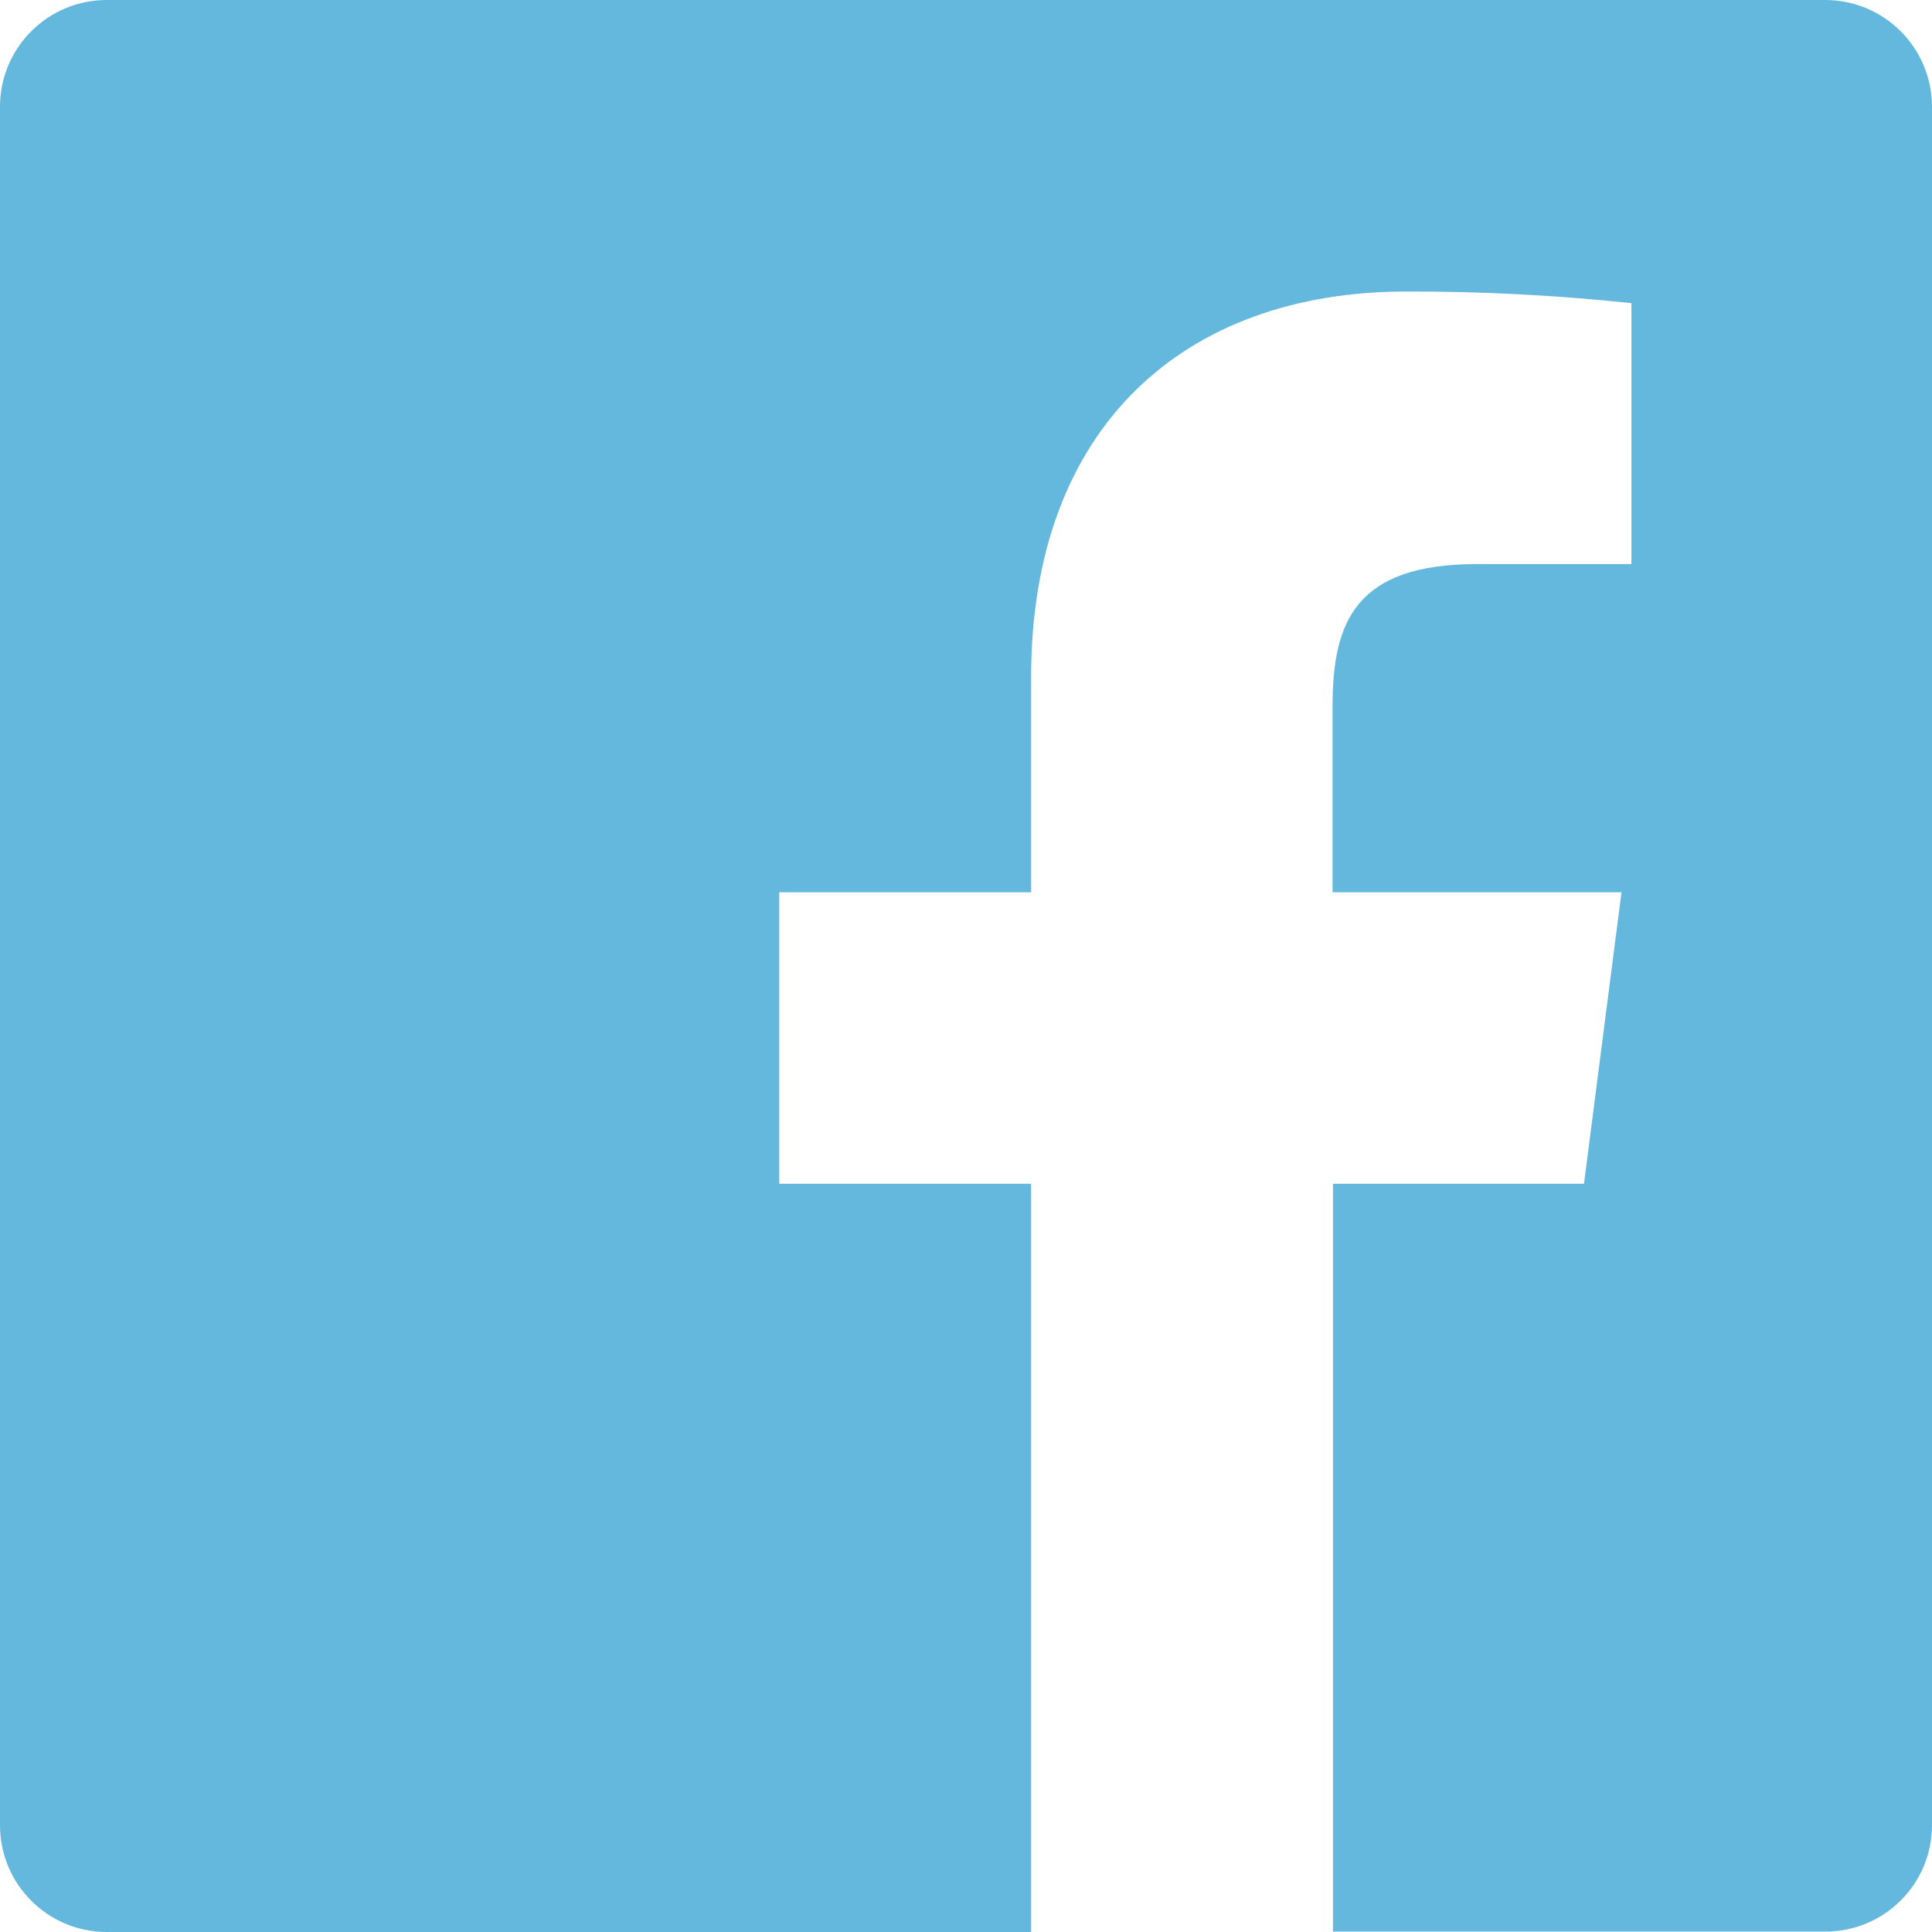
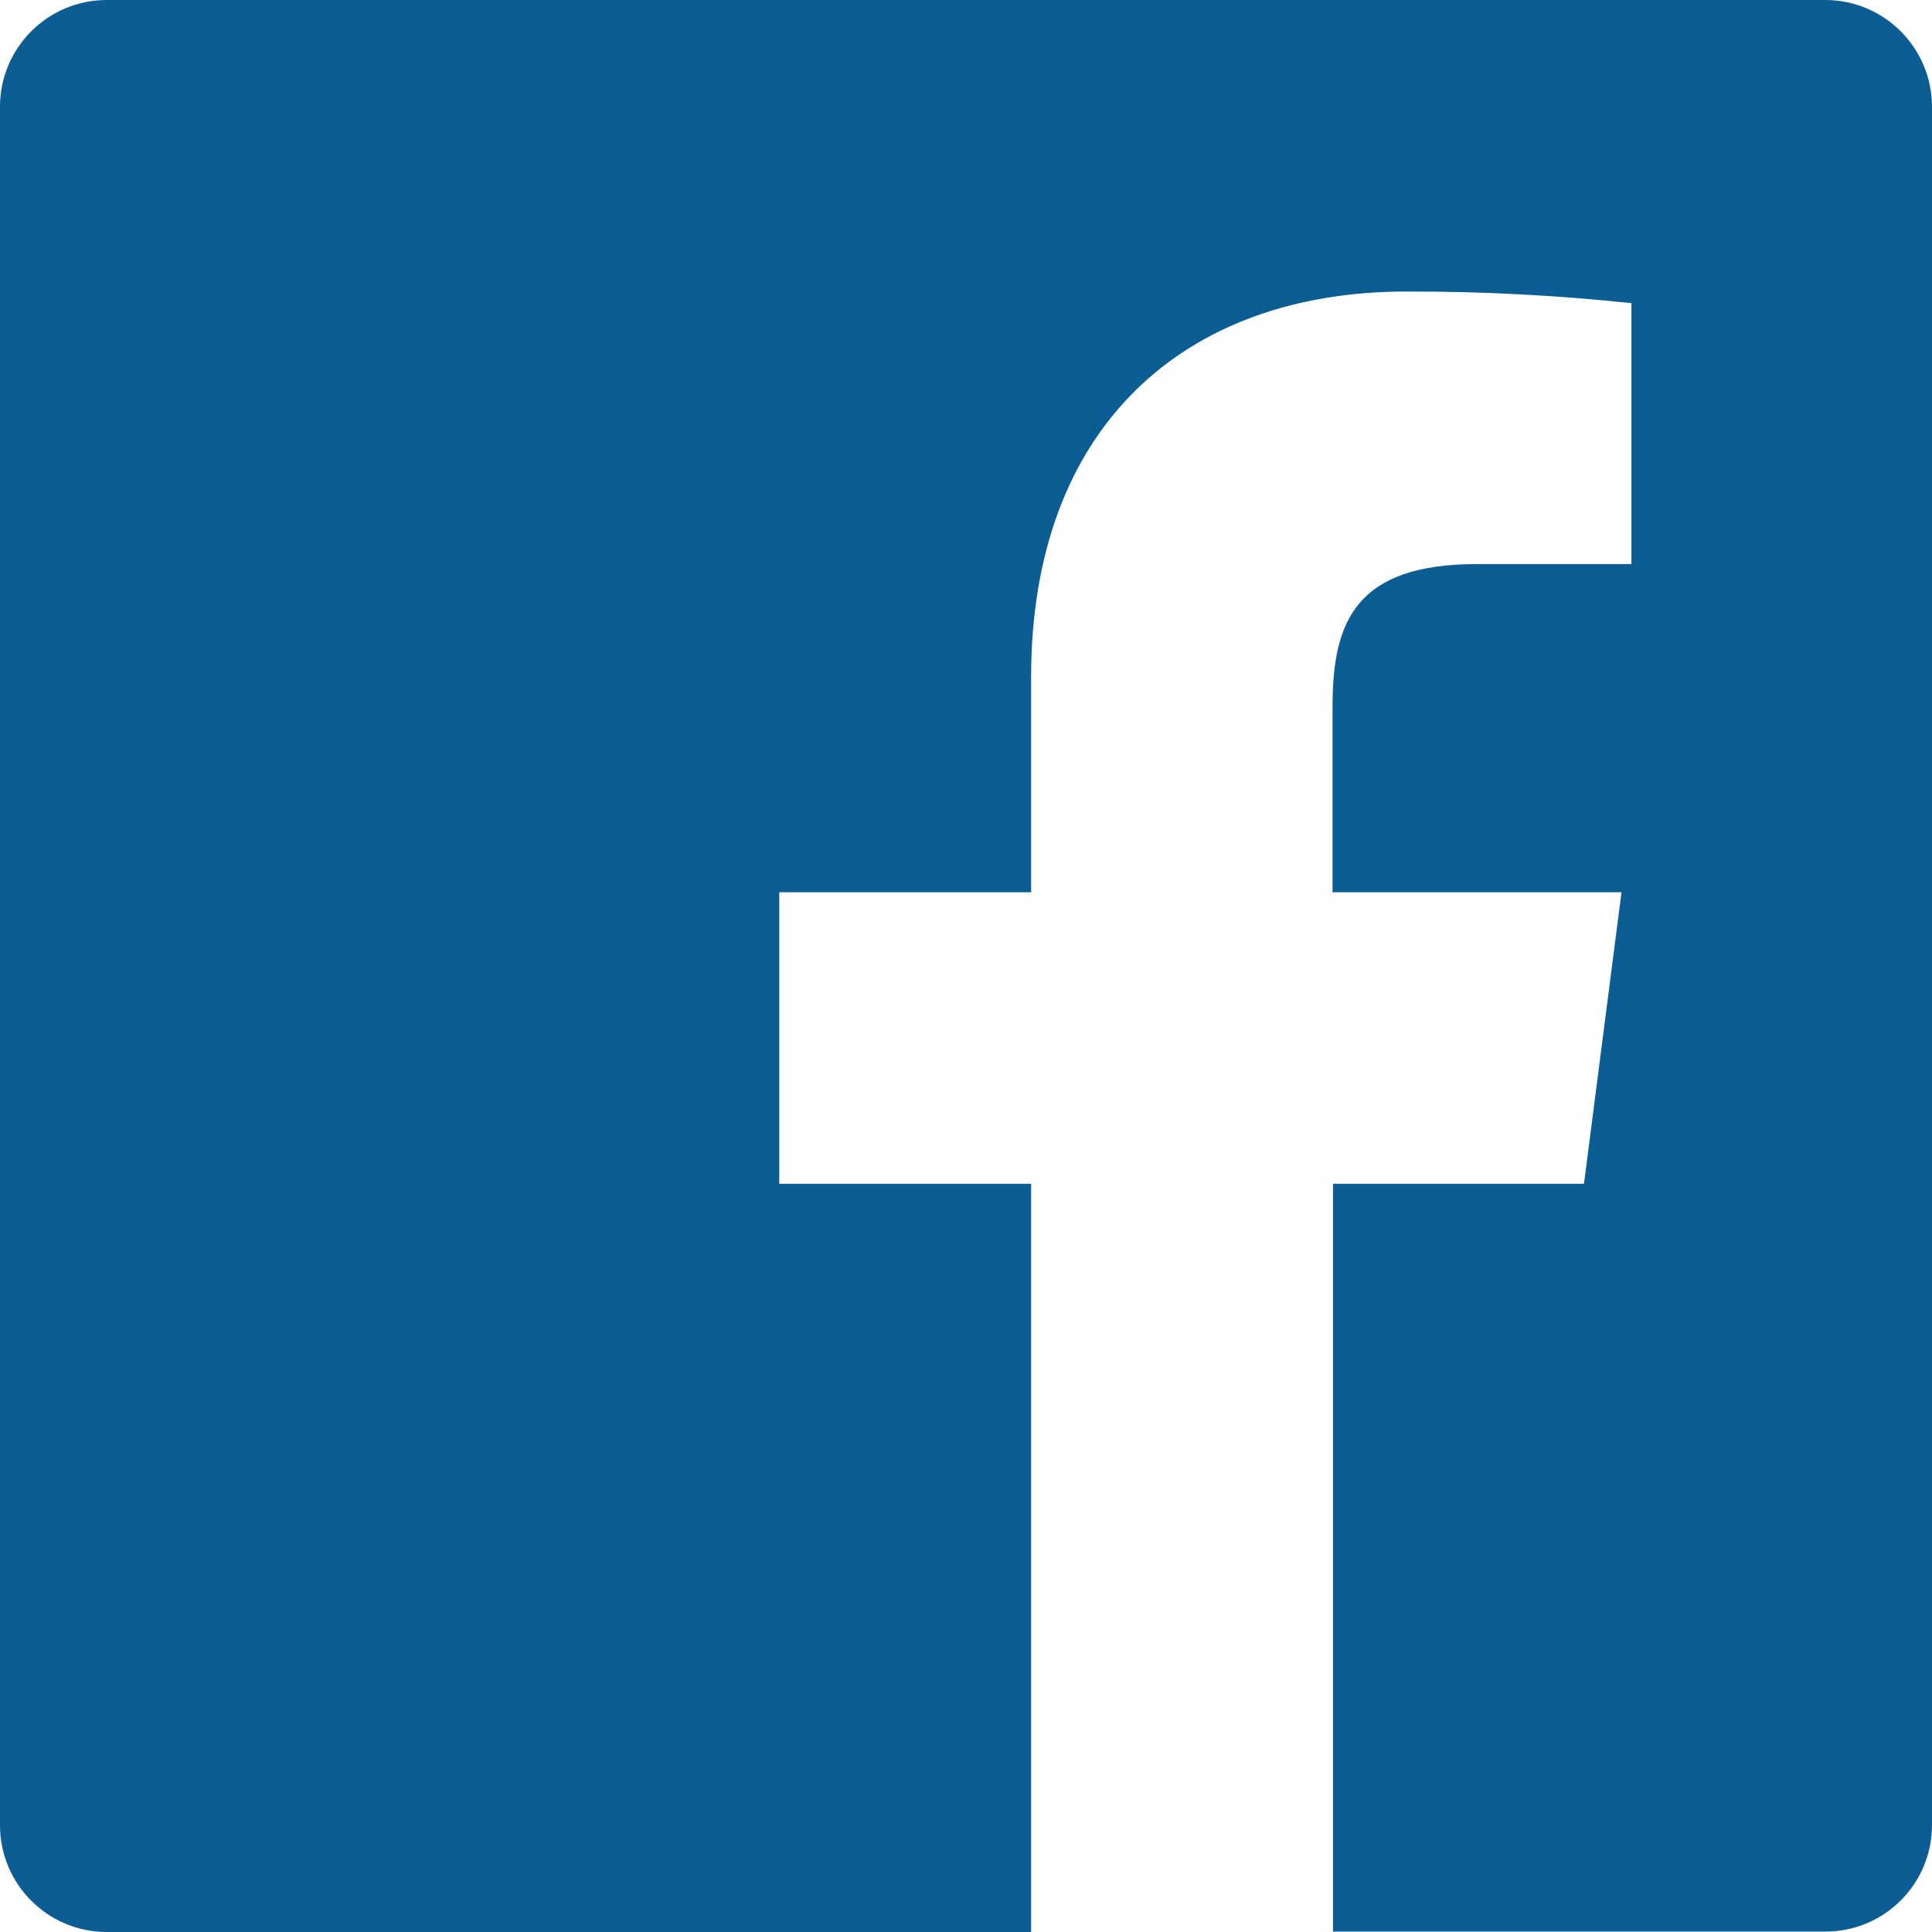
<svg xmlns="http://www.w3.org/2000/svg" viewBox="0 0 448 448">
  <defs>
-     <style>.cls-1{fill:#64b8dd;}</style>
+     <style>.cls-1{fill:#0b5d93;}</style>
  </defs>
  <g id="Layer_2" data-name="Layer 2">
    <g id="Layer_1-2" data-name="Layer 1">
      <g id="Layer_1-2-2" data-name="Layer 1-2">
        <path class="cls-1" d="M448,24.7V423.2a24.68,24.68,0,0,1-24.68,24.7H309.1V274.5h58.2l8.7-67.6H309V163.7c0-19.6,5.4-32.9,33.5-32.9h35.8V70.3a481.54,481.54,0,0,0-52.2-2.7c-51.6,0-87,31.5-87,89.4v49.9H180.7v67.6h58.4V448H24.7A24.75,24.75,0,0,1,0,423.3V24.7A24.75,24.75,0,0,1,24.7,0H423.2A24.77,24.77,0,0,1,448,24.7Z" />
      </g>
    </g>
  </g>
</svg>
